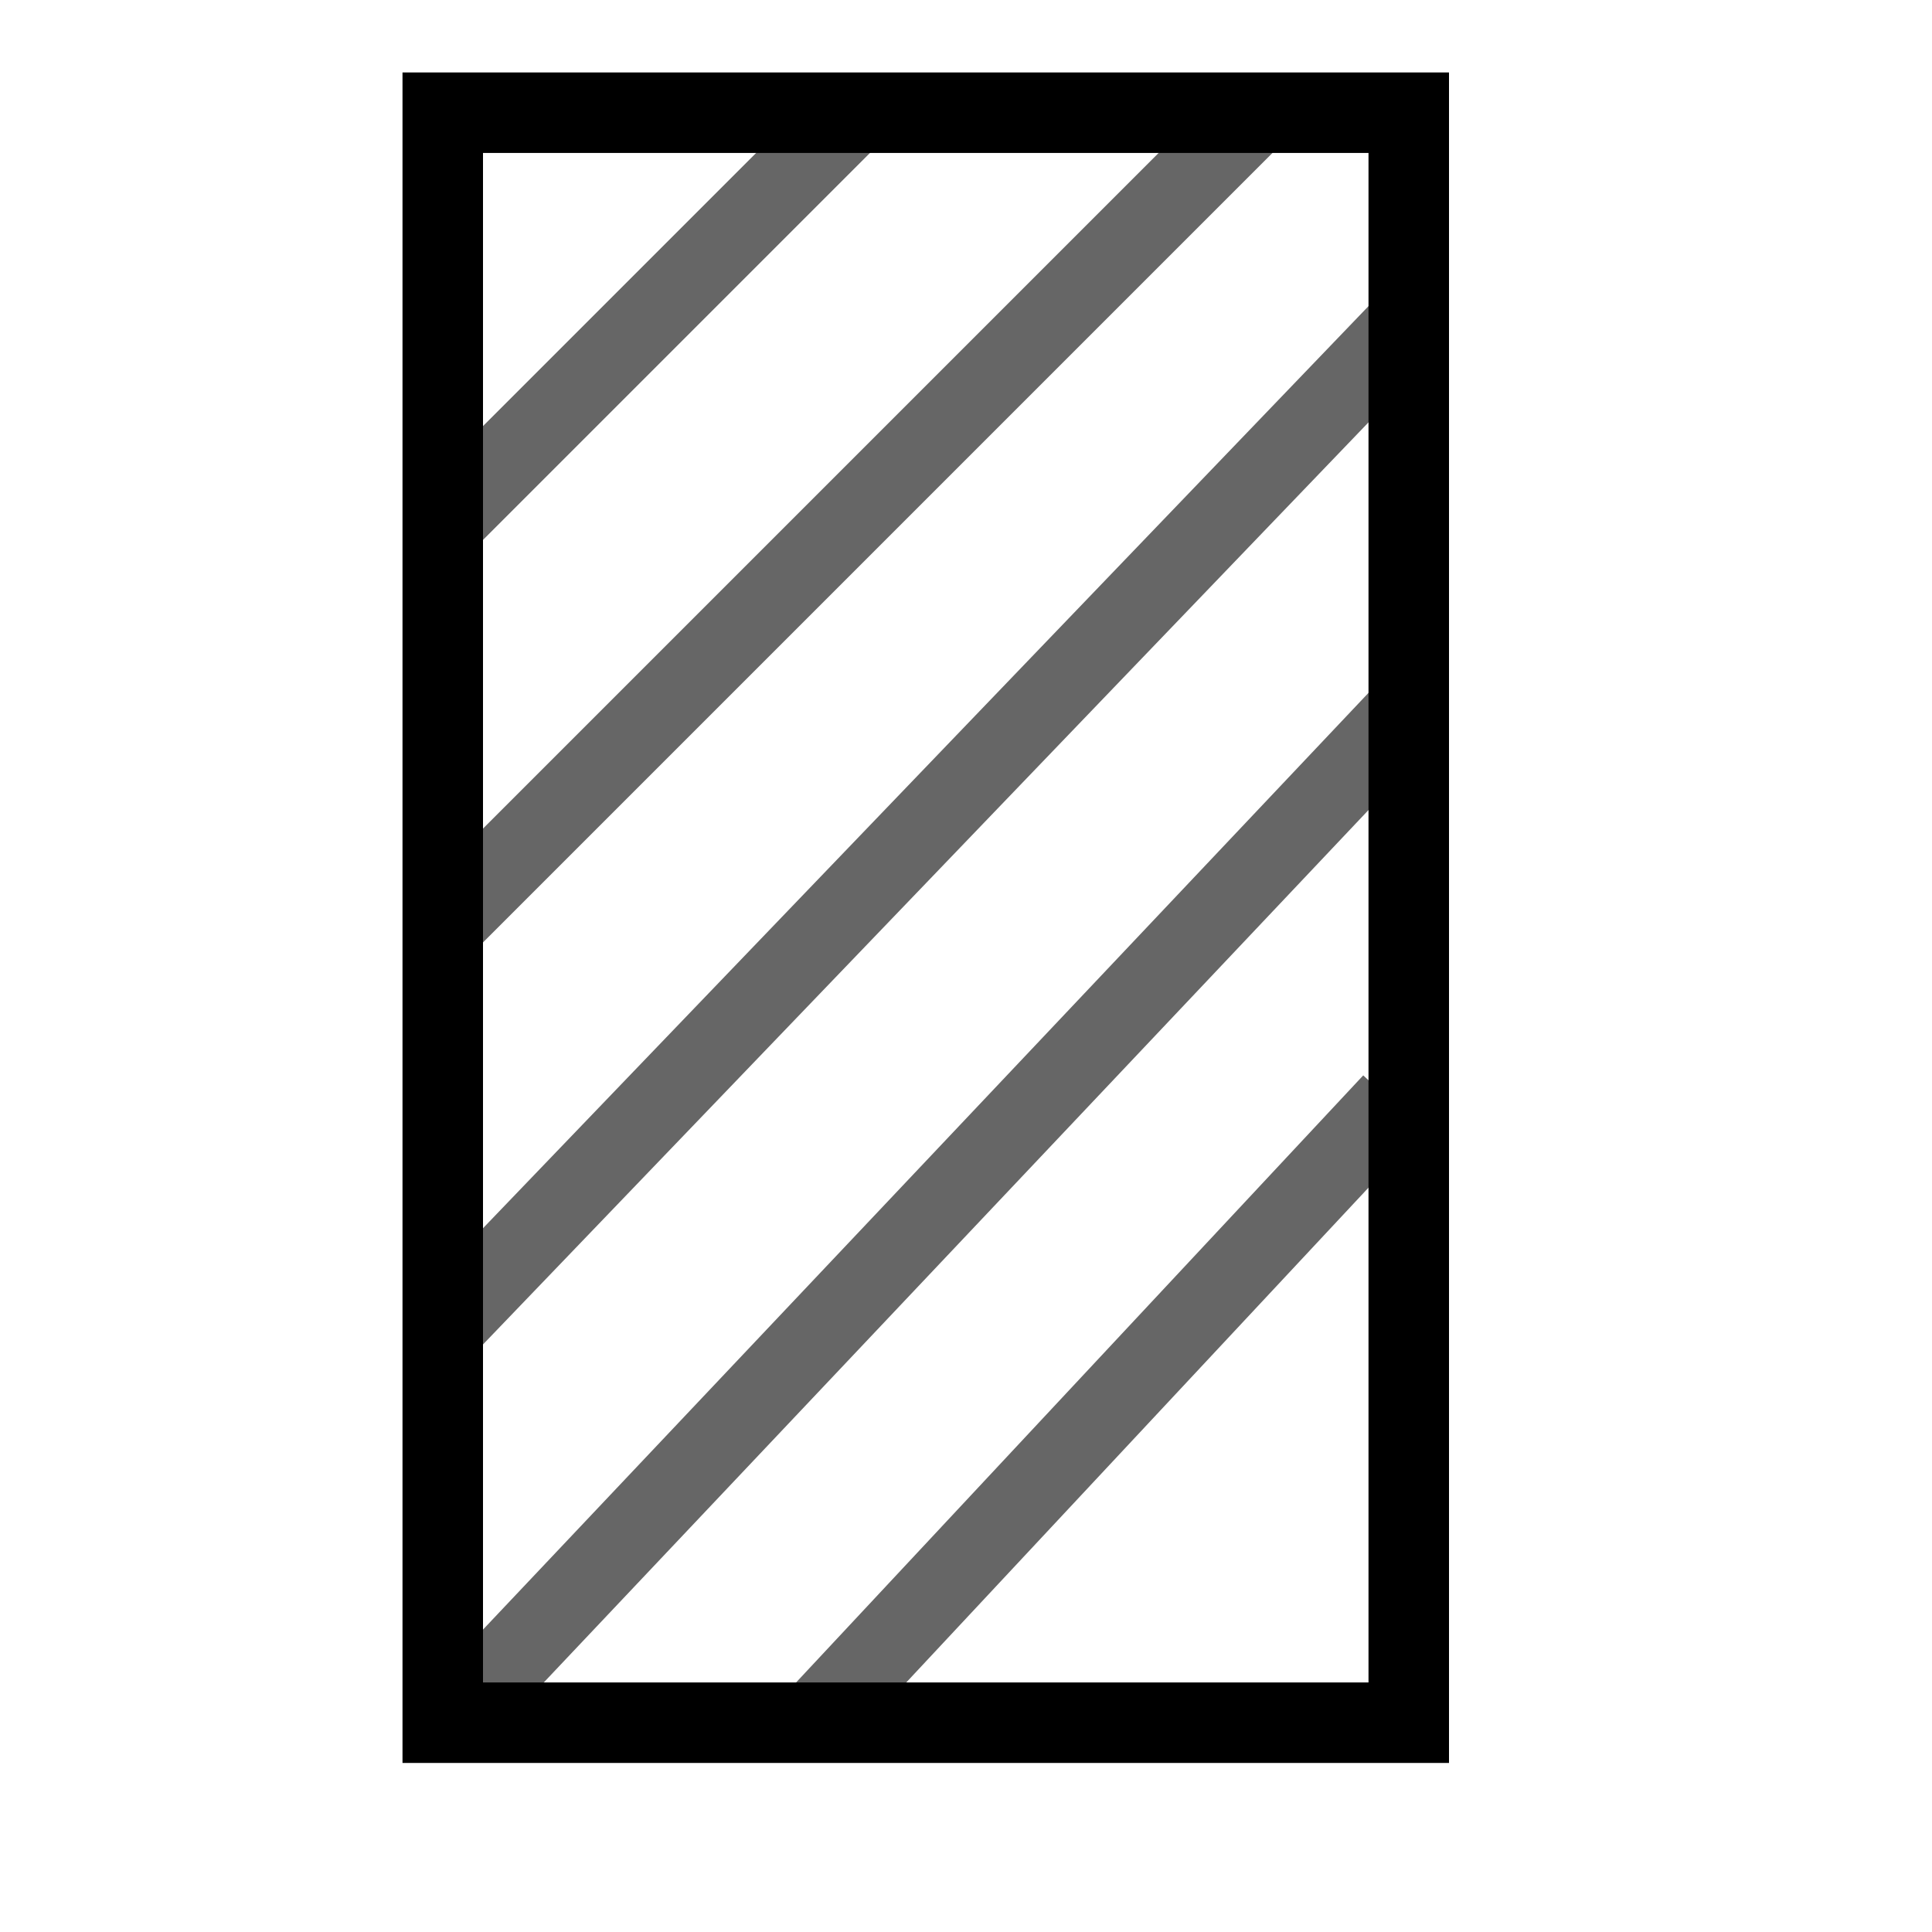
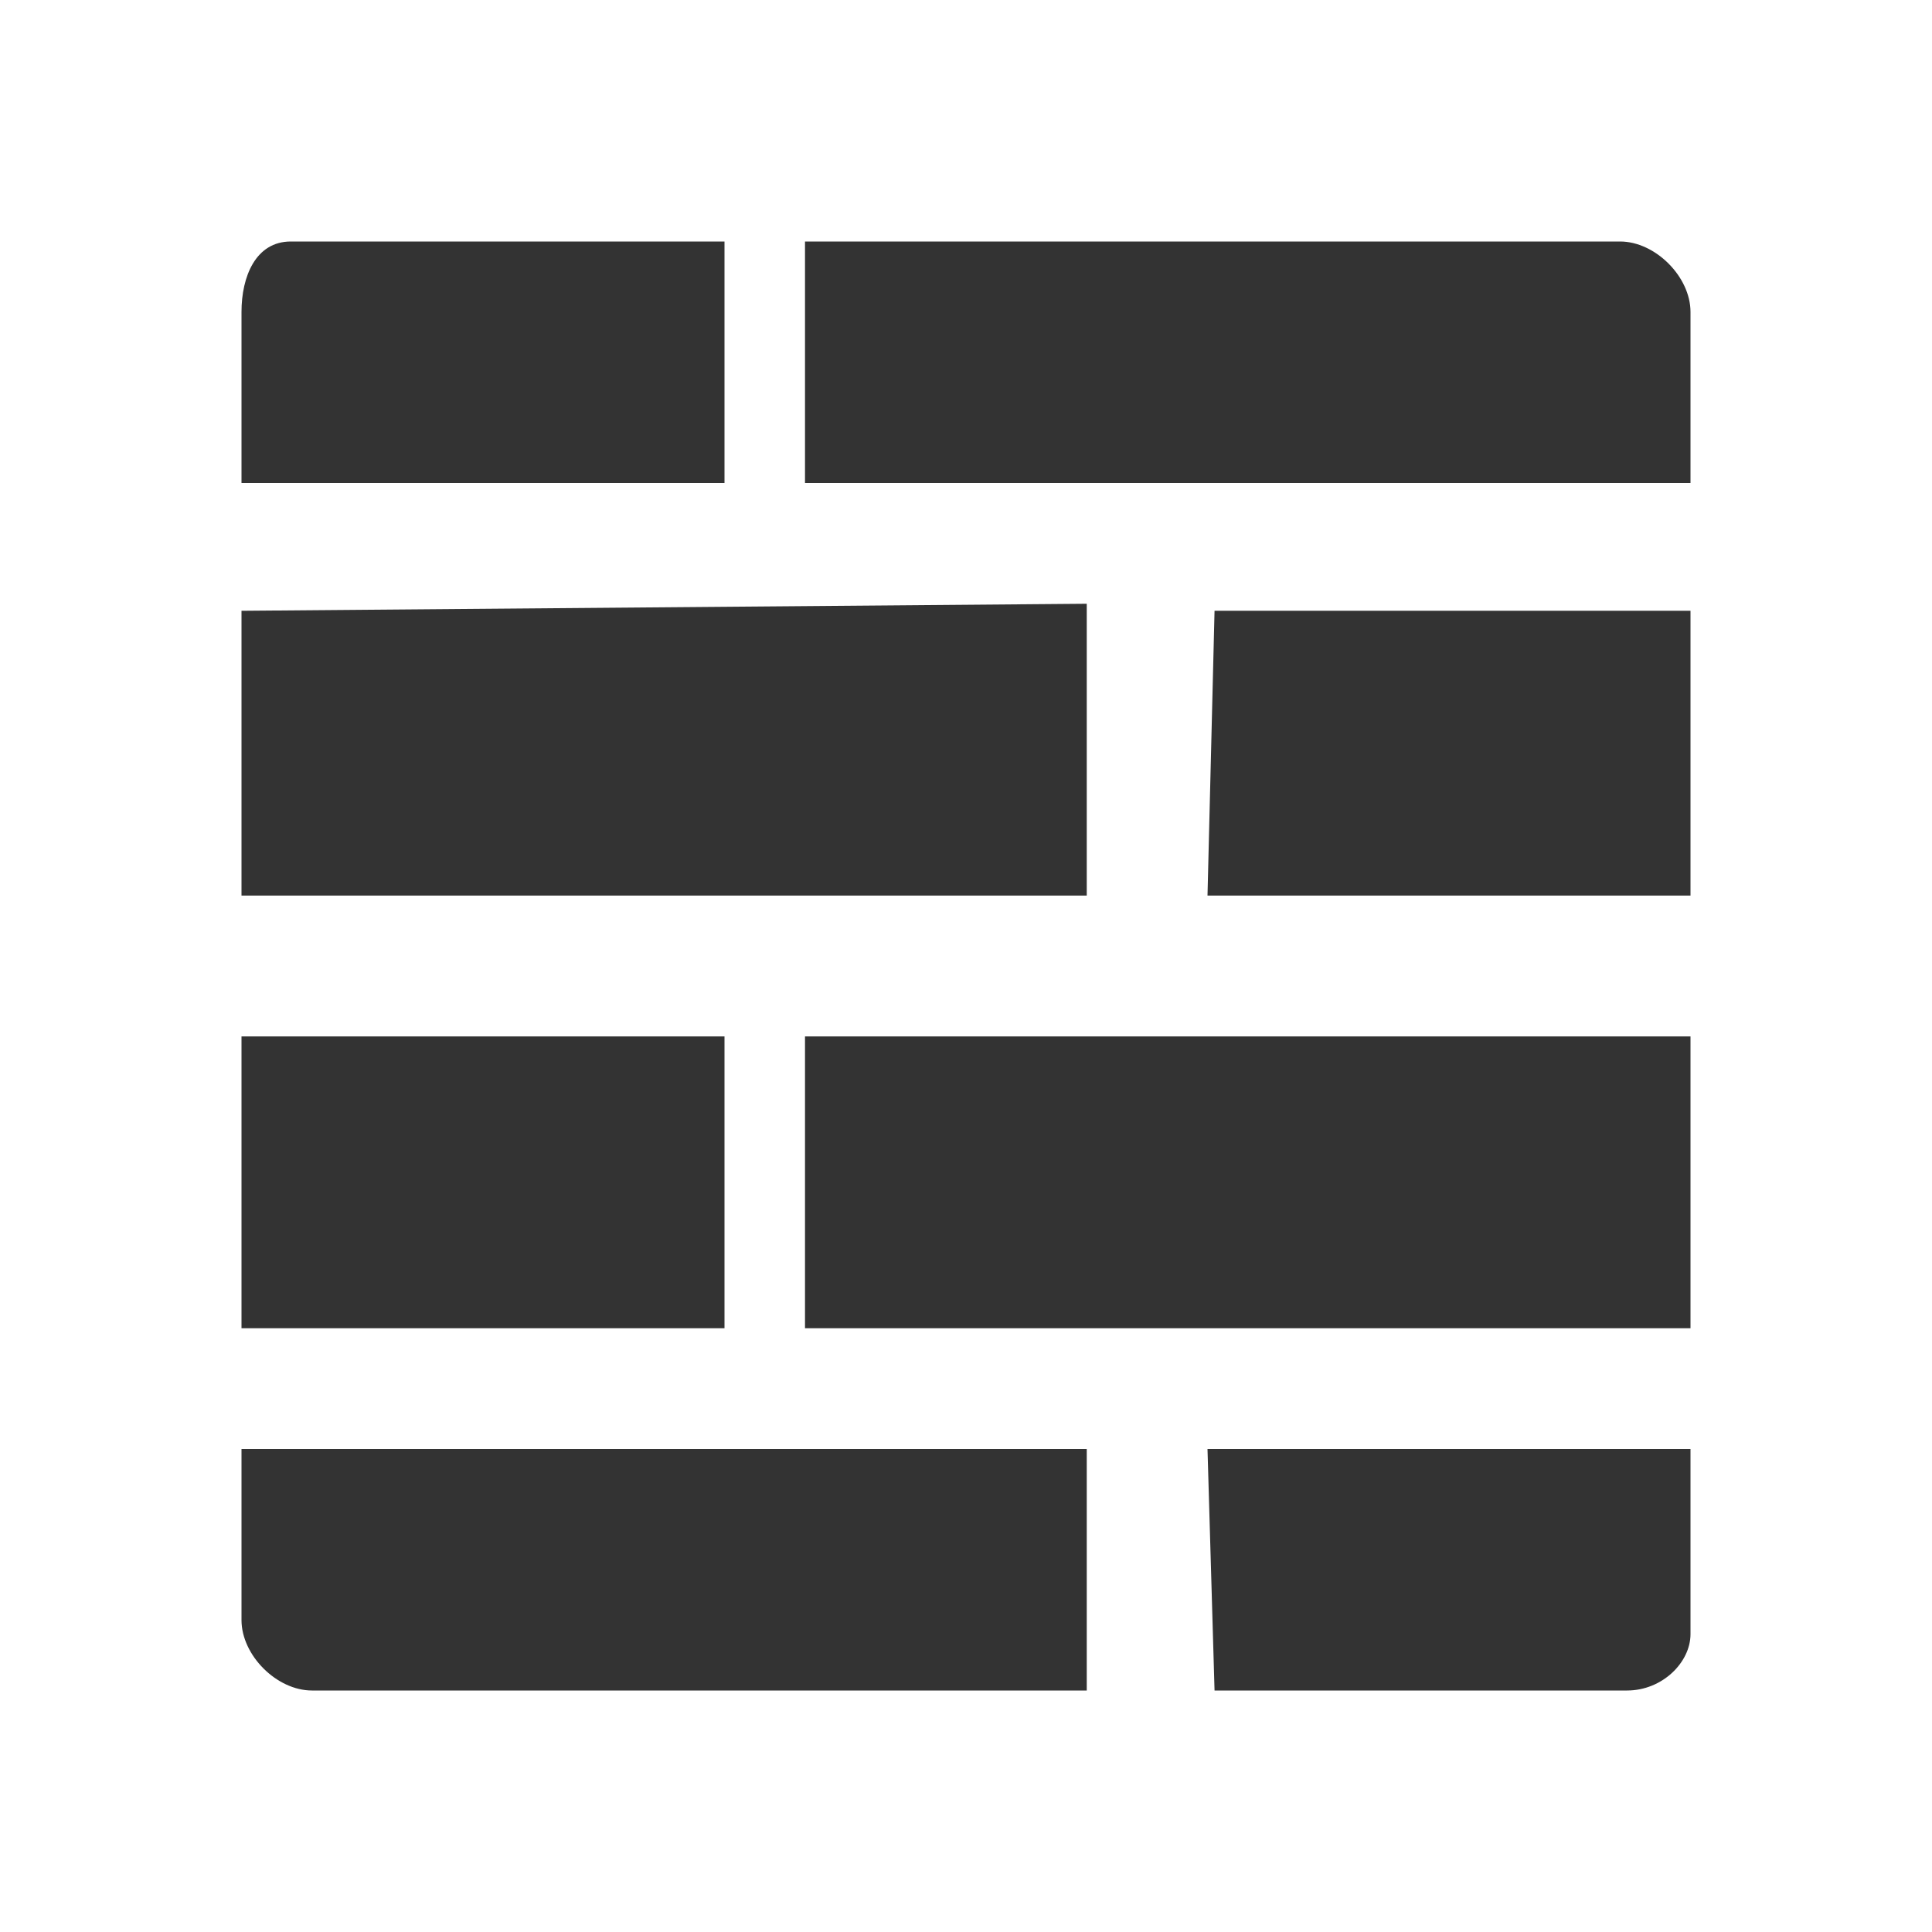
- <svg xmlns="http://www.w3.org/2000/svg" viewBox="0 0 24 24" width="24" height="24" class="svg_icon">
-   <svg viewBox="0 0 24 24">
-     <line fill="none" stroke="#666666" stroke-width="null" stroke-dasharray="null" stroke-linejoin="null" stroke-linecap="null" x1="10.5" y1="1.5" x2="5.5" y2="6.5" id="svg_3" />
-     <line fill="none" stroke-width="null" stroke-dasharray="null" stroke-linejoin="null" stroke-linecap="null" x1="15.5" y1="1.5" x2="5.5" y2="11.5" id="svg_4" stroke="#666666" />
-     <line fill="none" stroke-width="null" stroke-dasharray="null" stroke-linejoin="null" stroke-linecap="null" x1="17.6" y1="3.9" x2="5.5" y2="16.5" id="svg_5" stroke="#666666" />
-     <line fill="none" stroke-width="null" stroke-dasharray="null" stroke-linejoin="null" stroke-linecap="null" x1="17.6" y1="8.7" x2="5.5" y2="21.5" id="svg_6" stroke="#666666" />
-     <line fill="none" stroke-width="null" stroke-dasharray="null" stroke-linejoin="null" stroke-linecap="null" x1="17.3" y1="13.7" x2="10.2" y2="21.3" id="svg_7" stroke="#666666" />
-     <rect fill-opacity="0" x="5.5" y="1.4" width="12" height="20" id="svg_1" fill="#000000" stroke="#000000" />
-   </svg>
+ <svg xmlns="http://www.w3.org/2000/svg" class="icon" width="200px" height="200.00px" viewBox="0 0 1024 1024" version="1.1">
+   <path fill="#333333" d="M128 549.333h256V704H128zM576 320l-448 3.732v150.935h448zM896 256v-90.667C896 146.667 877.333 128 858.667 128h-432v128H896zM128 768v90.667C128 877.333 146.667 896 165.333 896H576V768H128zM384 128H154.134C135.467 128 128 146.667 128 165.333V256h256V128zM643.735 896h218.667C881.068 896 896 881.068 896 866.134V768H640l3.735 128zM643.735 323.732L640 474.667h256V323.732zM426.667 549.333H896V704H426.667z" />
</svg>
